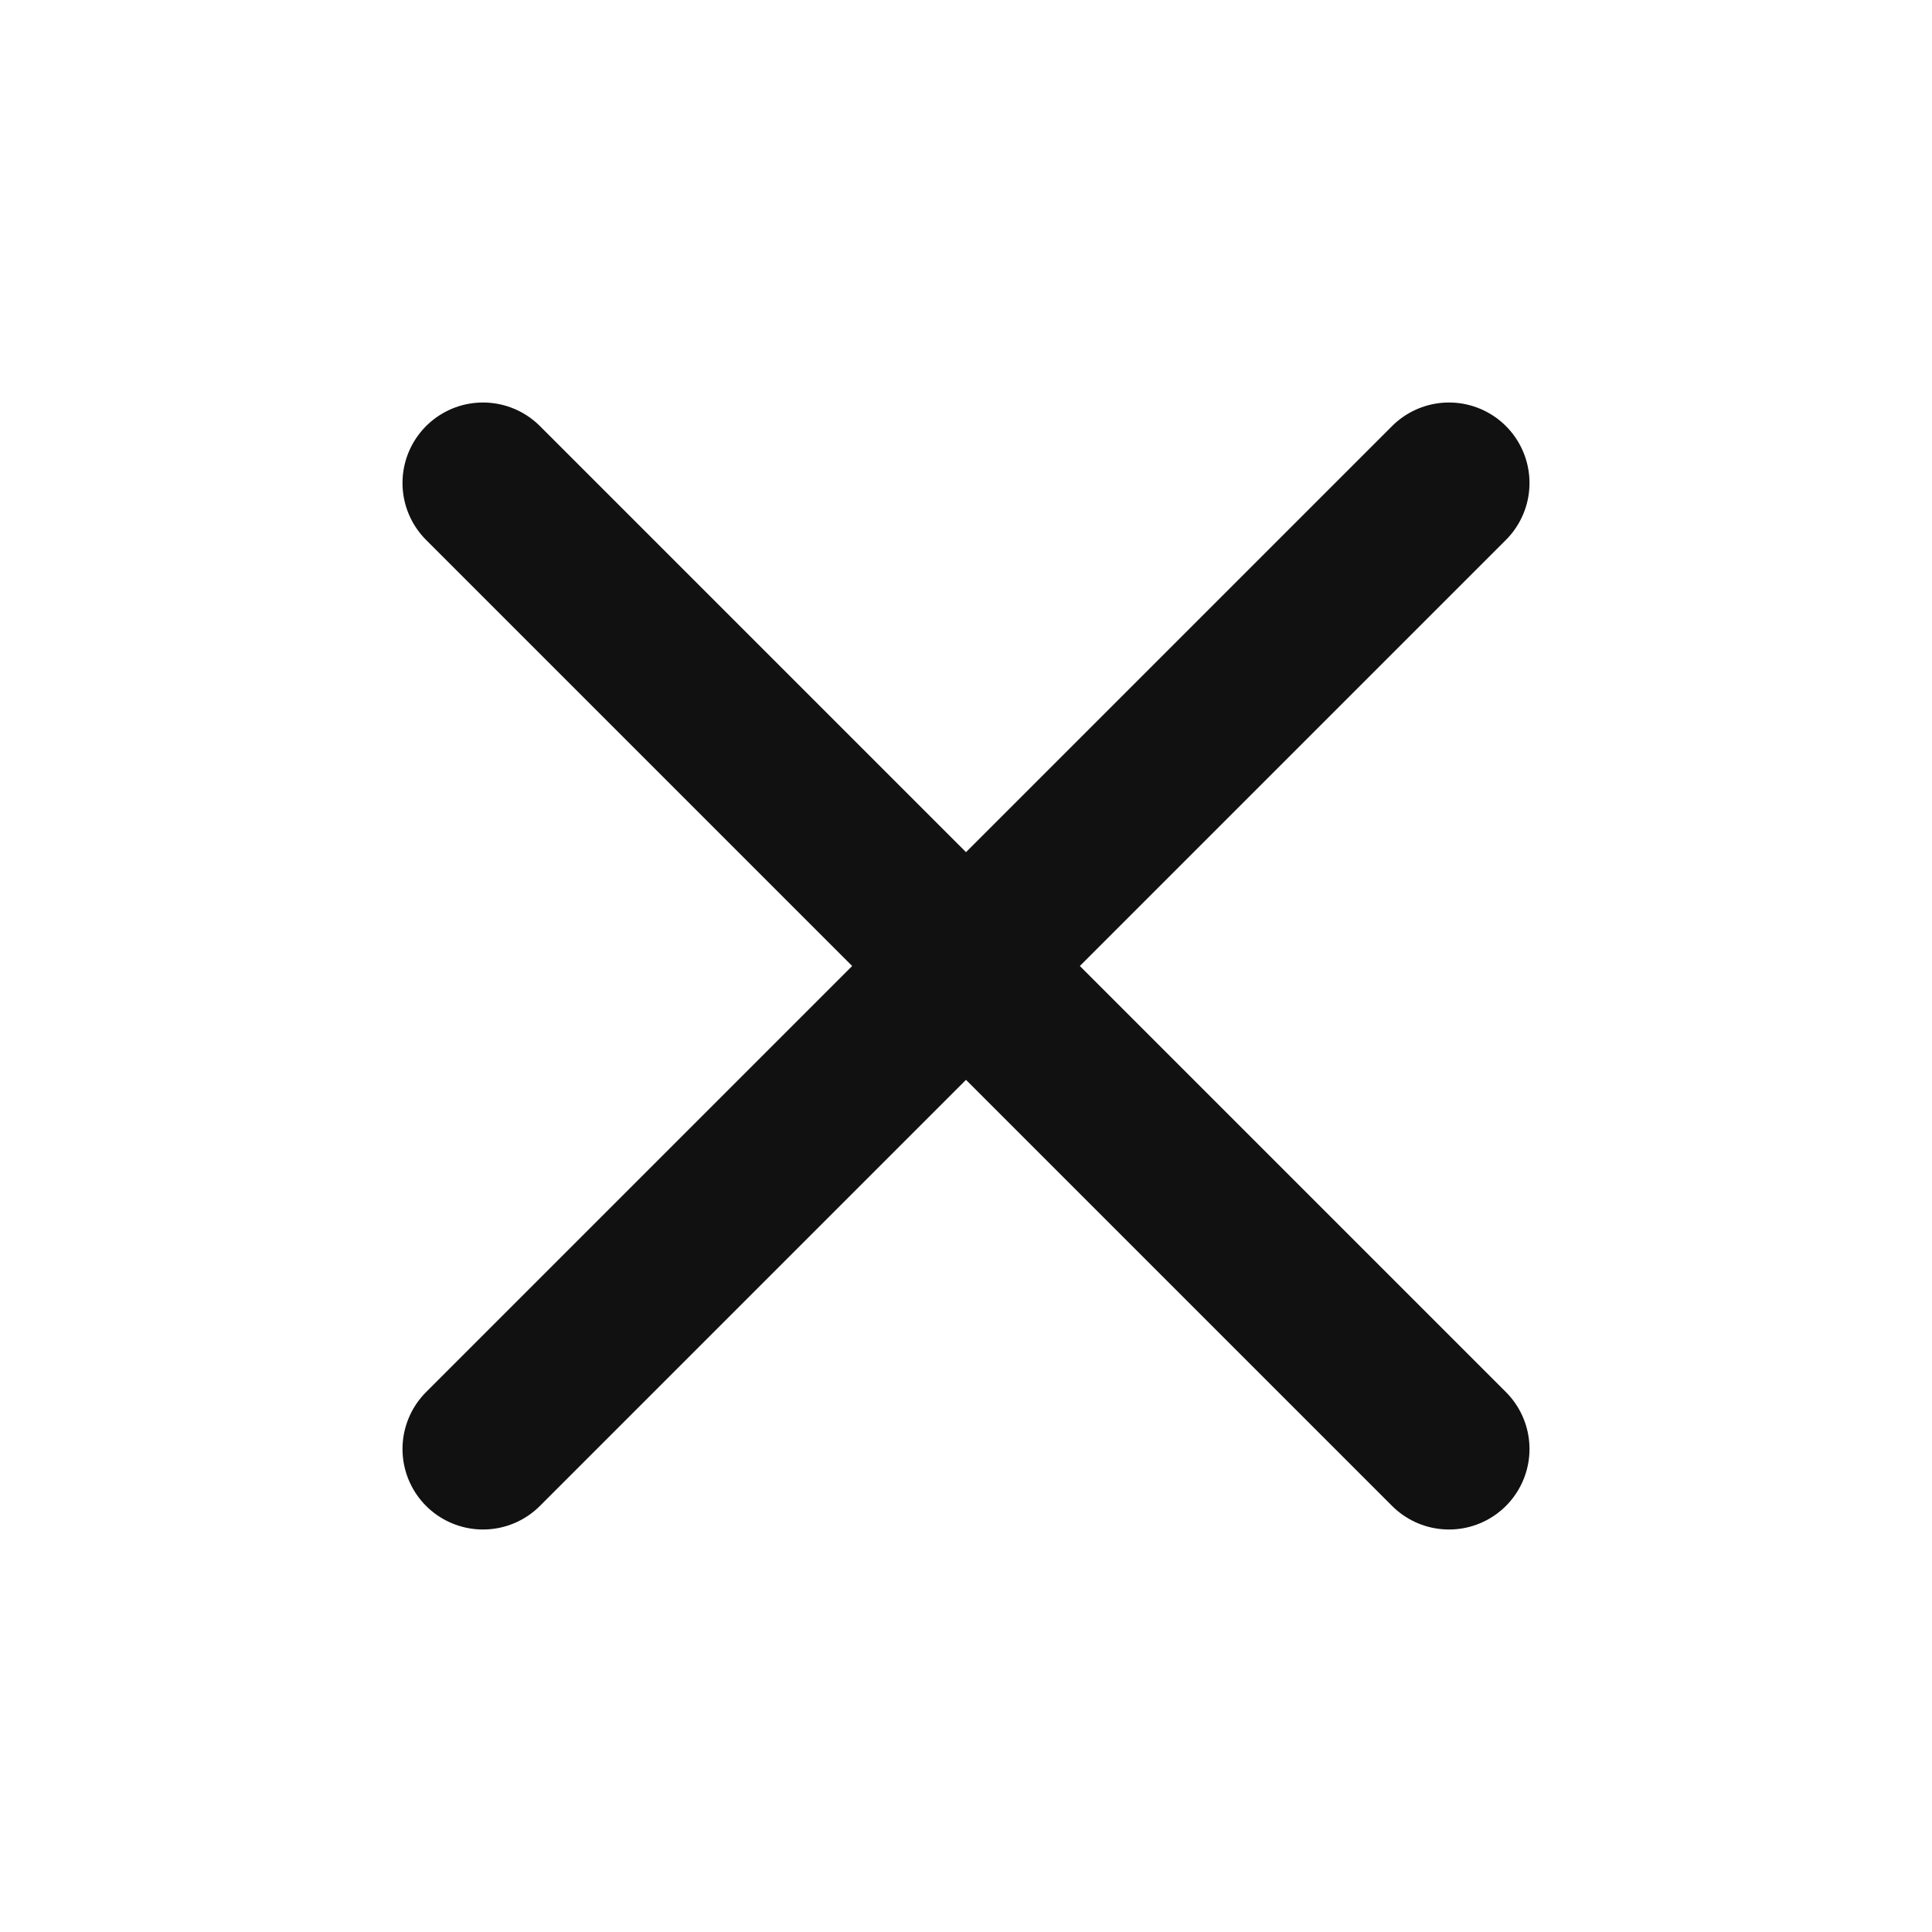
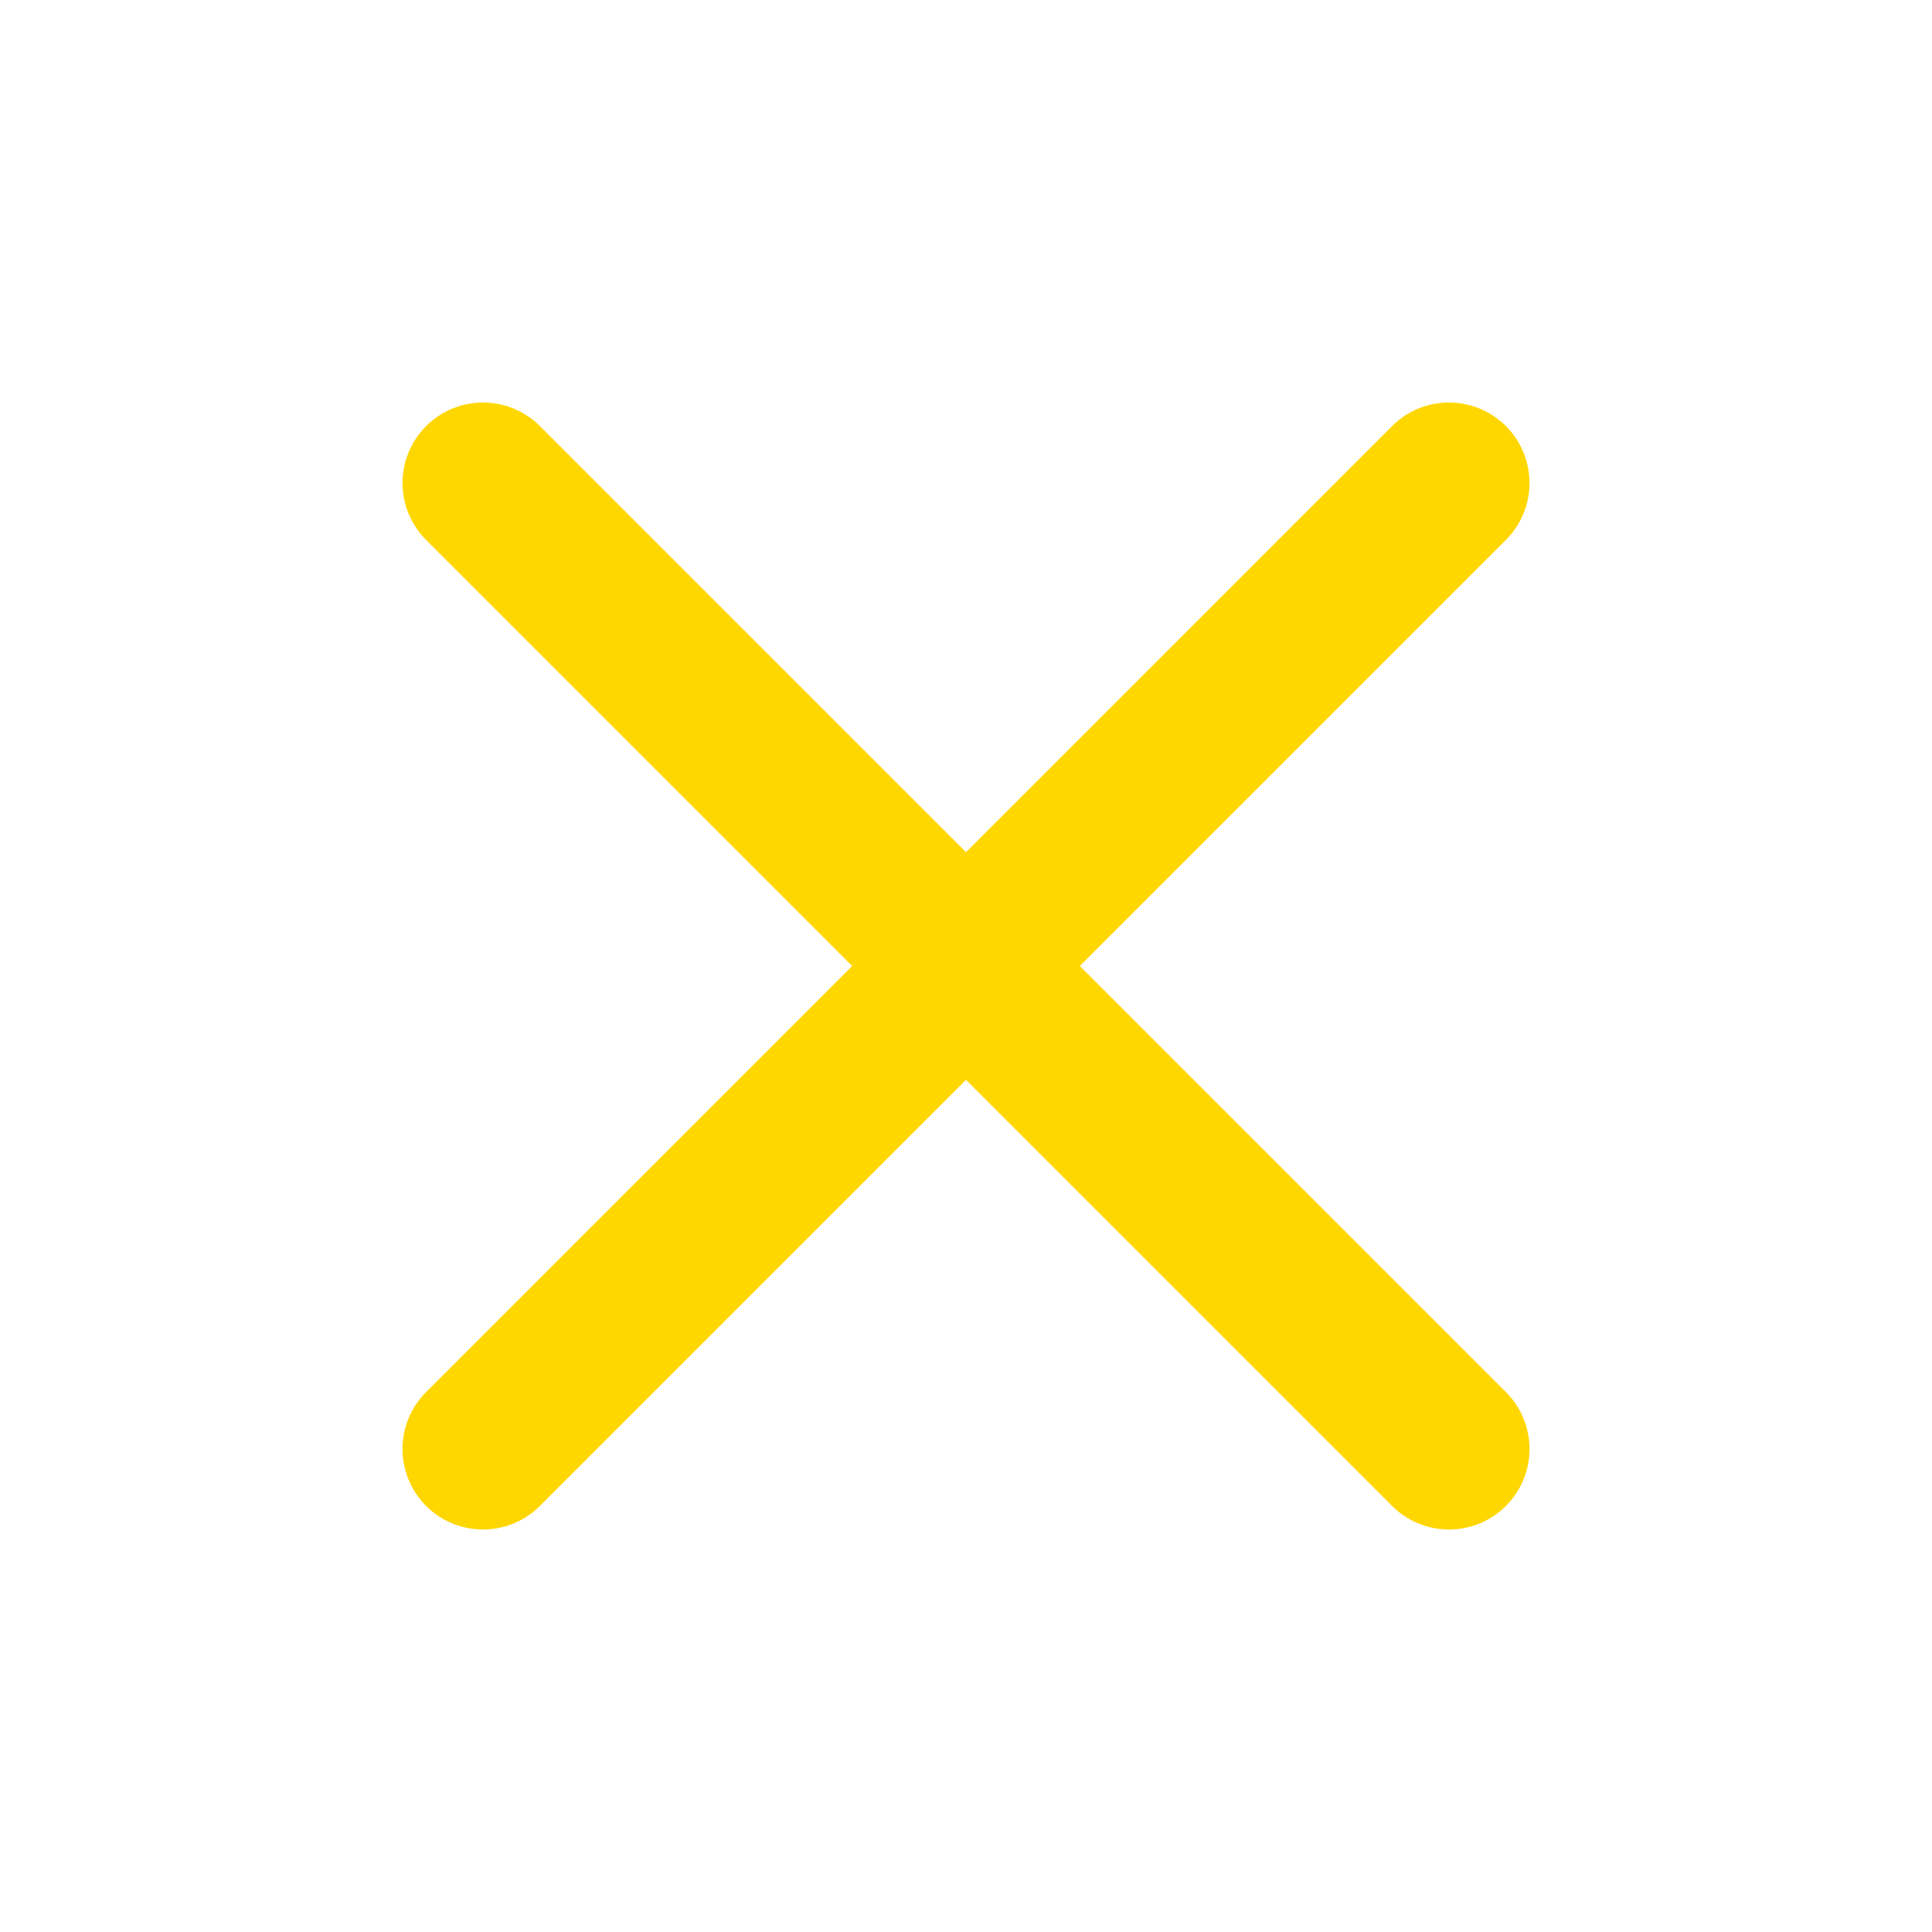
<svg xmlns="http://www.w3.org/2000/svg" width="1em" height="1em" preserveAspectRatio="xMidYMid meet" viewBox="0 0 24 24">
-   <path fill="none" stroke="#111" stroke-linecap="round" stroke-width="2" d="M6 18L18 6m0 12L6 6" />
+   <path fill="none" stroke="gold" stroke-linecap="round" stroke-width="2" d="M6 18L18 6m0 12L6 6" />
</svg>
